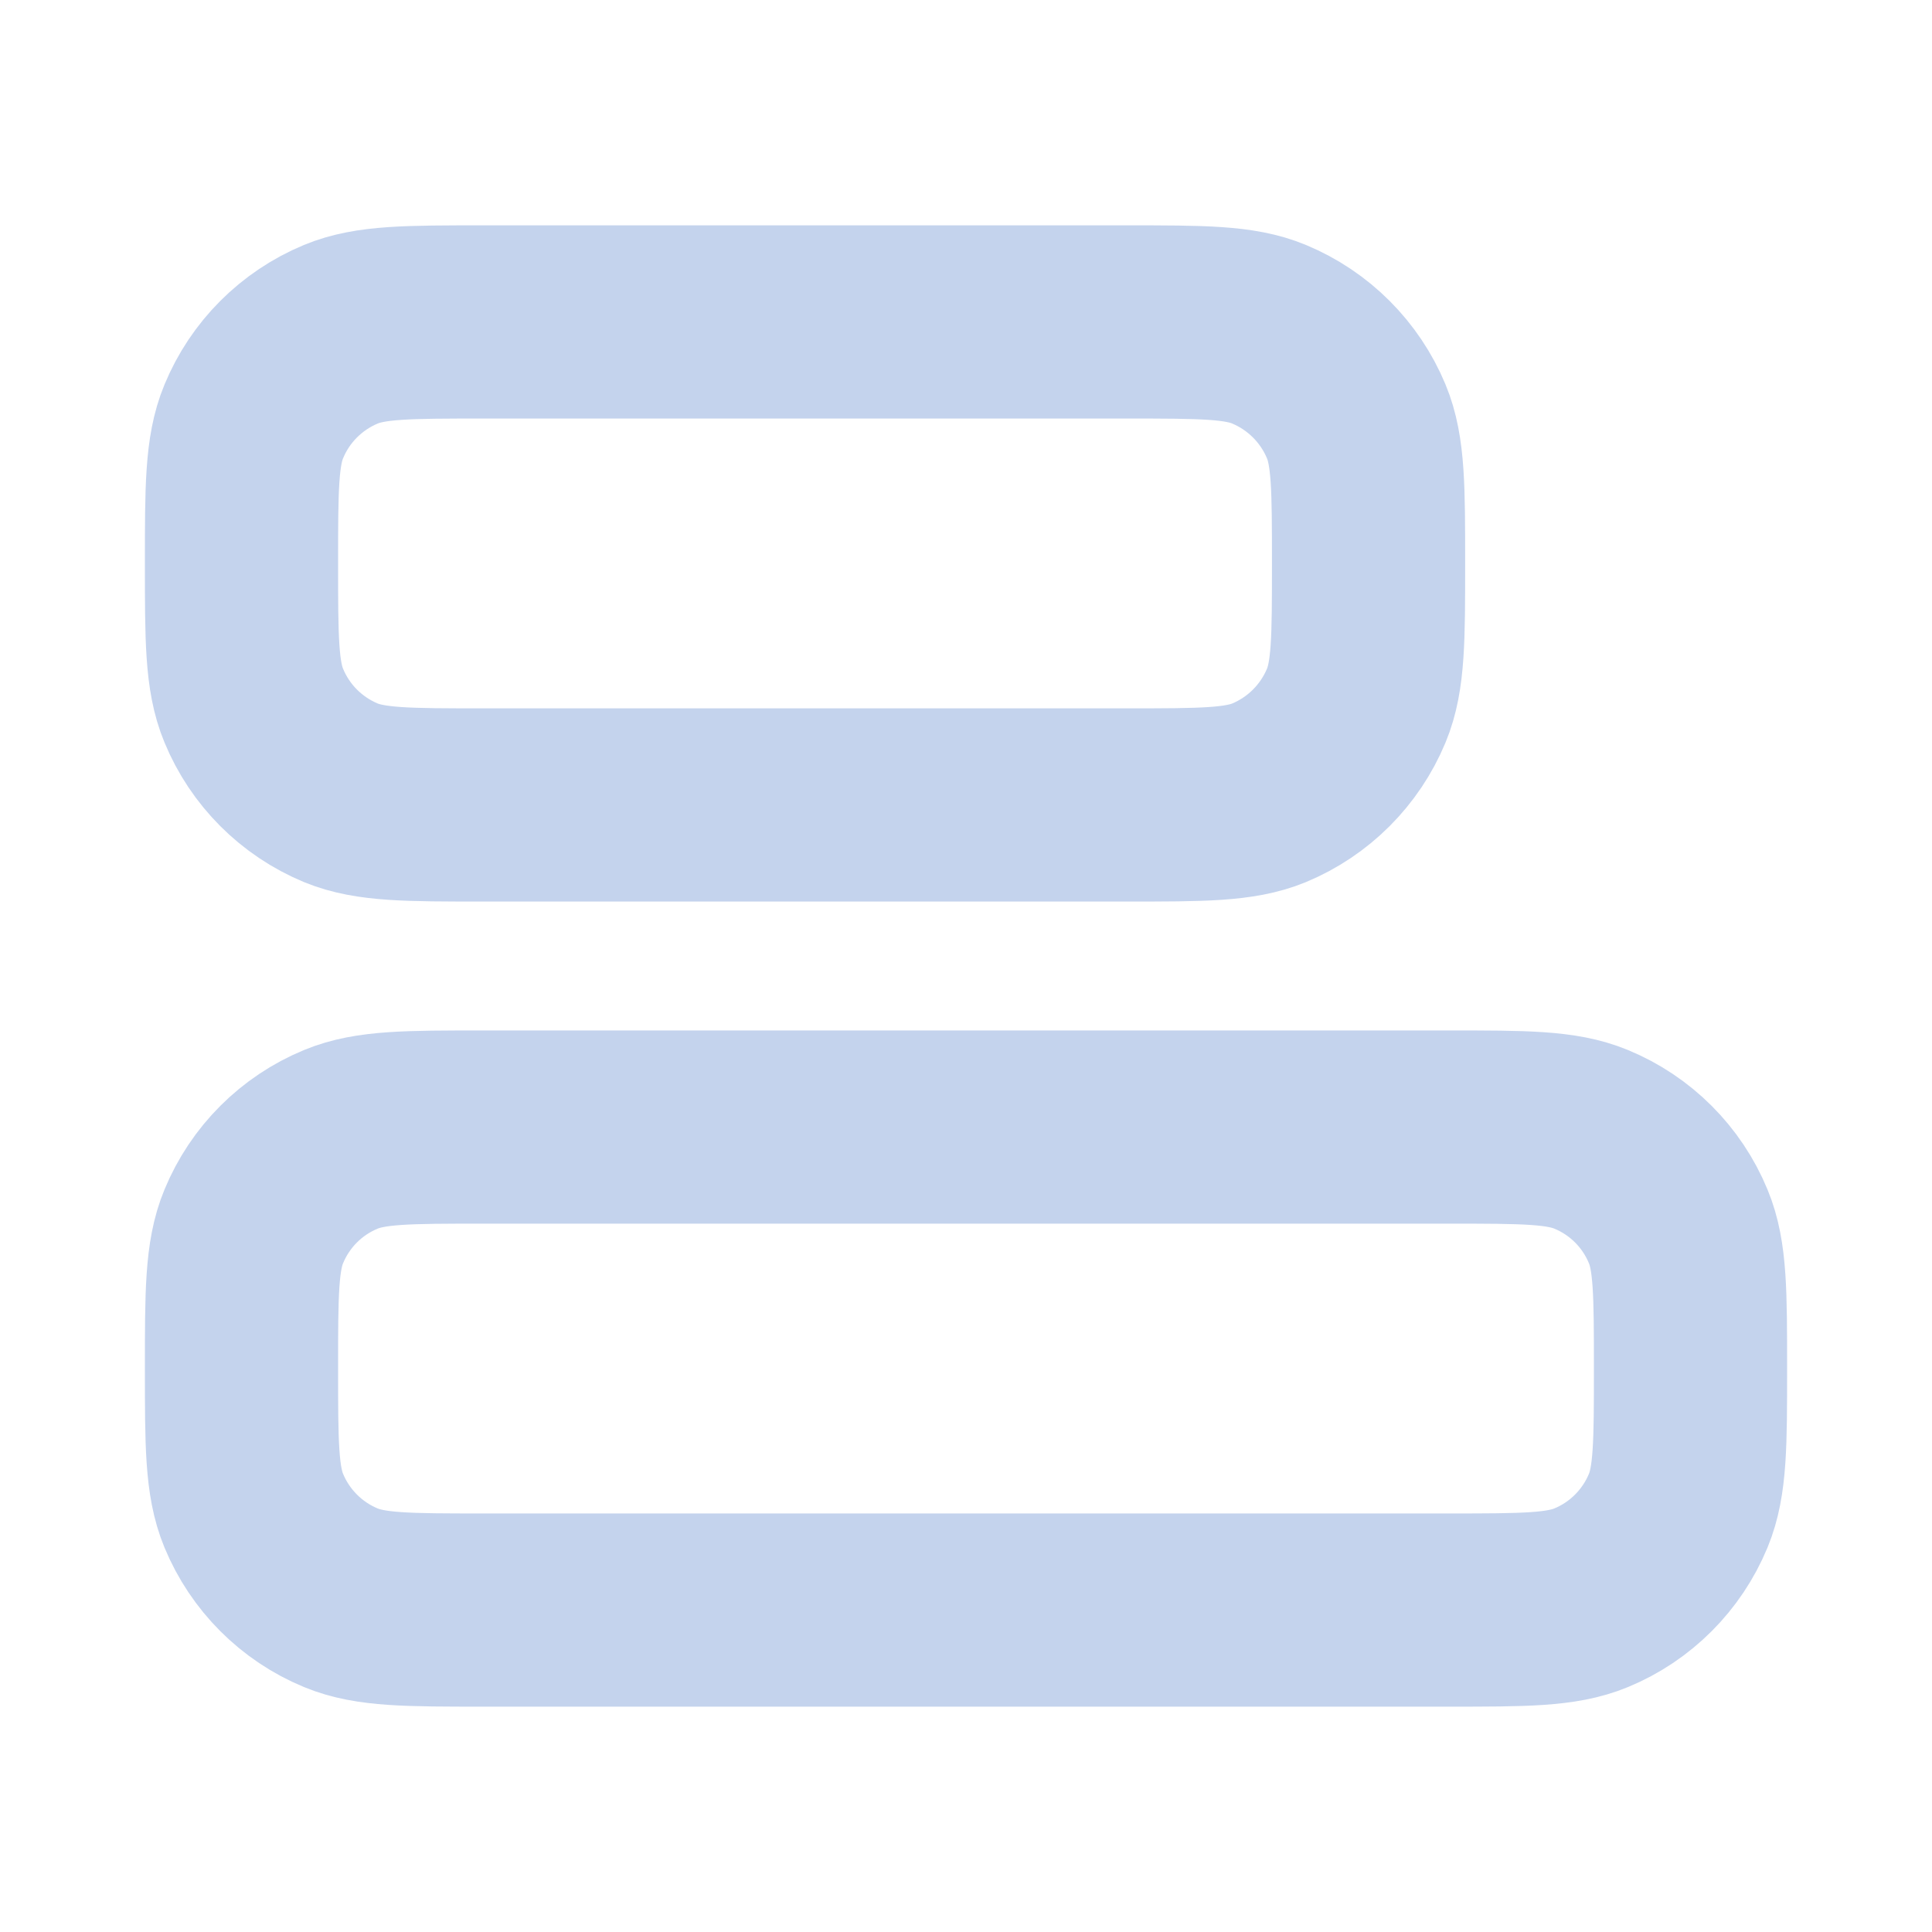
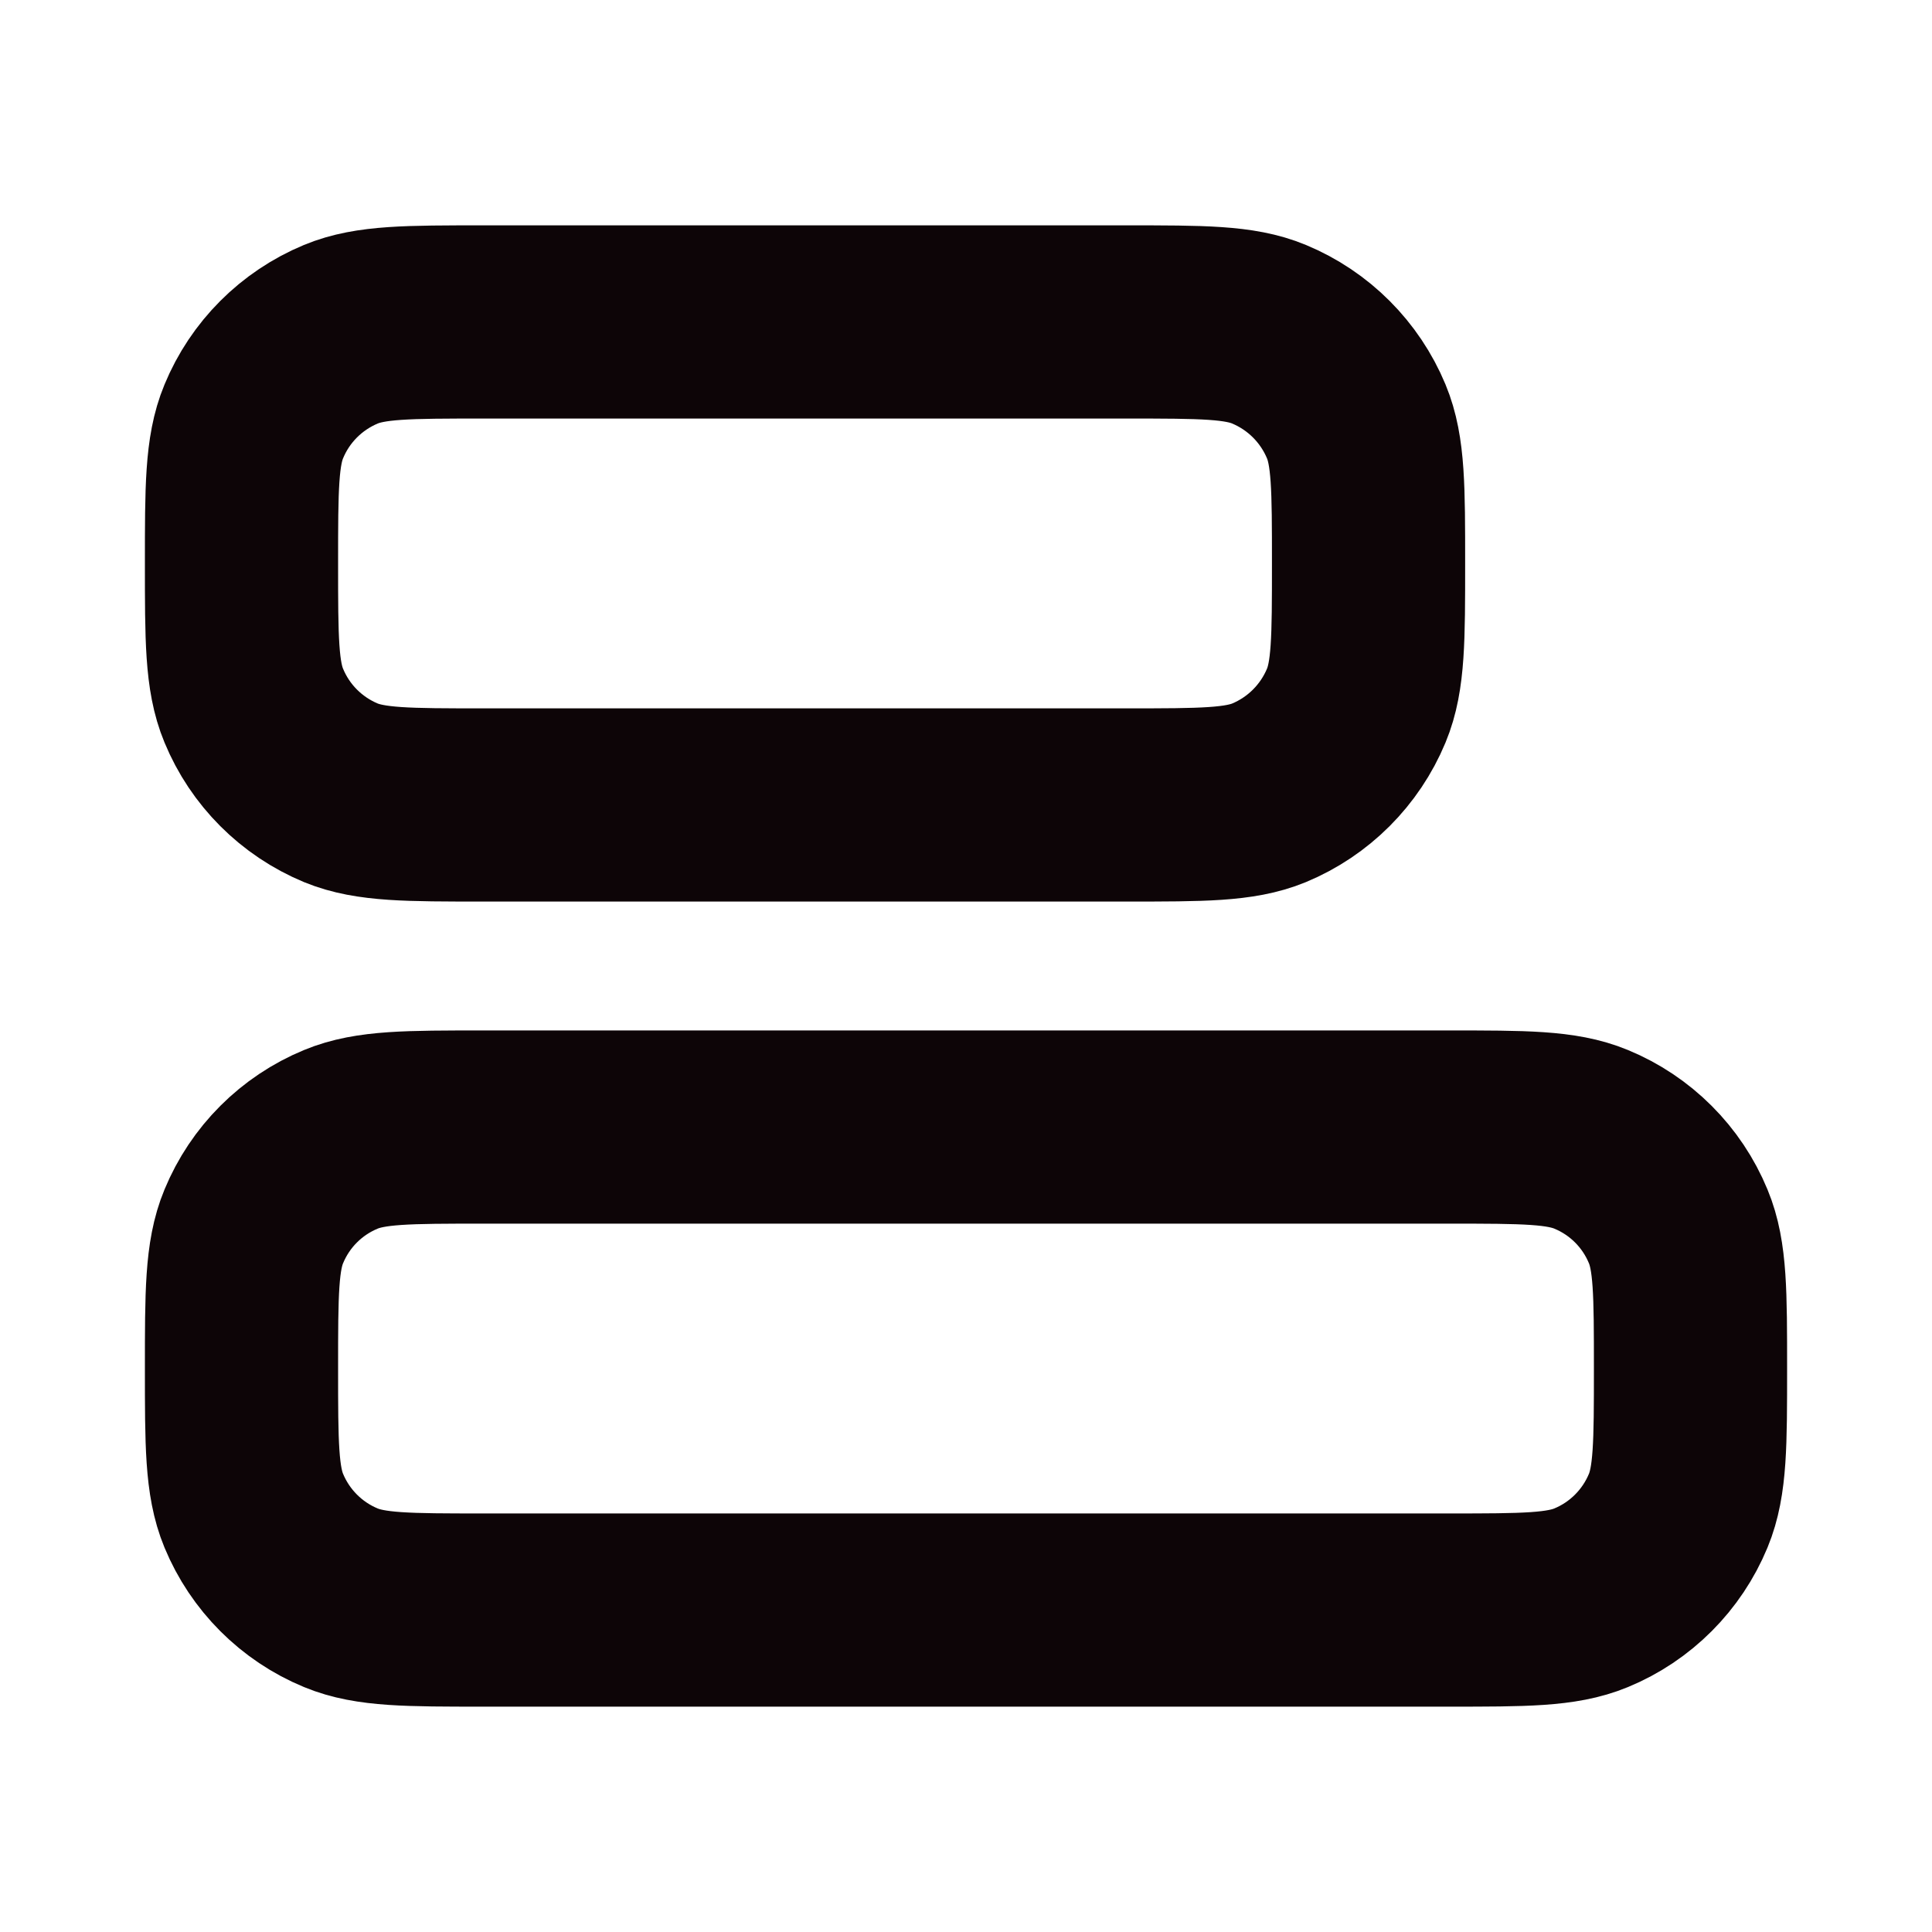
<svg xmlns="http://www.w3.org/2000/svg" width="14" height="14" viewBox="0 0 14 14" fill="none">
  <g id="align-left-02">
    <g id="Icon">
-       <path d="M8.167 5.833C8.71 5.833 8.982 5.833 9.196 5.745C9.482 5.626 9.709 5.399 9.828 5.113C9.917 4.899 9.917 4.627 9.917 4.083C9.917 3.54 9.917 3.268 9.828 3.054C9.709 2.768 9.482 2.541 9.196 2.422C8.982 2.333 8.71 2.333 8.167 2.333L3.5 2.333C2.956 2.333 2.685 2.333 2.47 2.422C2.184 2.541 1.957 2.768 1.839 3.054C1.75 3.268 1.75 3.54 1.75 4.083C1.75 4.627 1.75 4.899 1.839 5.113C1.957 5.399 2.184 5.626 2.47 5.745C2.685 5.833 2.956 5.833 3.5 5.833L8.167 5.833Z" stroke="#C4D3ED" stroke-width="1.4" stroke-linecap="round" stroke-linejoin="round" />
-       <path d="M10.5 11.667C11.044 11.667 11.315 11.667 11.53 11.578C11.816 11.46 12.043 11.232 12.161 10.947C12.25 10.732 12.25 10.46 12.25 9.917C12.25 9.373 12.25 9.101 12.161 8.887C12.043 8.601 11.816 8.374 11.53 8.256C11.315 8.167 11.044 8.167 10.5 8.167H3.5C2.956 8.167 2.685 8.167 2.47 8.256C2.184 8.374 1.957 8.601 1.839 8.887C1.75 9.101 1.75 9.373 1.75 9.917C1.75 10.46 1.75 10.732 1.839 10.947C1.957 11.232 2.184 11.46 2.47 11.578C2.685 11.667 2.956 11.667 3.5 11.667L10.5 11.667Z" stroke="#C4D3ED" stroke-width="1.4" stroke-linecap="round" stroke-linejoin="round" />
+       <path d="M8.167 5.833C8.71 5.833 8.982 5.833 9.196 5.745C9.482 5.626 9.709 5.399 9.828 5.113C9.917 4.899 9.917 4.627 9.917 4.083C9.917 3.54 9.917 3.268 9.828 3.054C9.709 2.768 9.482 2.541 9.196 2.422C8.982 2.333 8.71 2.333 8.167 2.333L3.5 2.333C2.956 2.333 2.685 2.333 2.47 2.422C2.184 2.541 1.957 2.768 1.839 3.054C1.75 3.268 1.75 3.54 1.75 4.083C1.75 4.627 1.75 4.899 1.839 5.113C1.957 5.399 2.184 5.626 2.47 5.745C2.685 5.833 2.956 5.833 3.5 5.833L8.167 5.833Z" stroke="#0d0507" stroke-width="1.4" stroke-linecap="round" stroke-linejoin="round" />
+       <path d="M10.5 11.667C11.044 11.667 11.315 11.667 11.53 11.578C11.816 11.46 12.043 11.232 12.161 10.947C12.25 10.732 12.25 10.46 12.25 9.917C12.25 9.373 12.25 9.101 12.161 8.887C12.043 8.601 11.816 8.374 11.53 8.256C11.315 8.167 11.044 8.167 10.5 8.167H3.5C2.956 8.167 2.685 8.167 2.47 8.256C2.184 8.374 1.957 8.601 1.839 8.887C1.75 9.101 1.75 9.373 1.75 9.917C1.75 10.46 1.75 10.732 1.839 10.947C1.957 11.232 2.184 11.46 2.47 11.578C2.685 11.667 2.956 11.667 3.5 11.667L10.5 11.667Z" stroke="#0d0507" stroke-width="1.4" stroke-linecap="round" stroke-linejoin="round" />
    </g>
  </g>
</svg>
